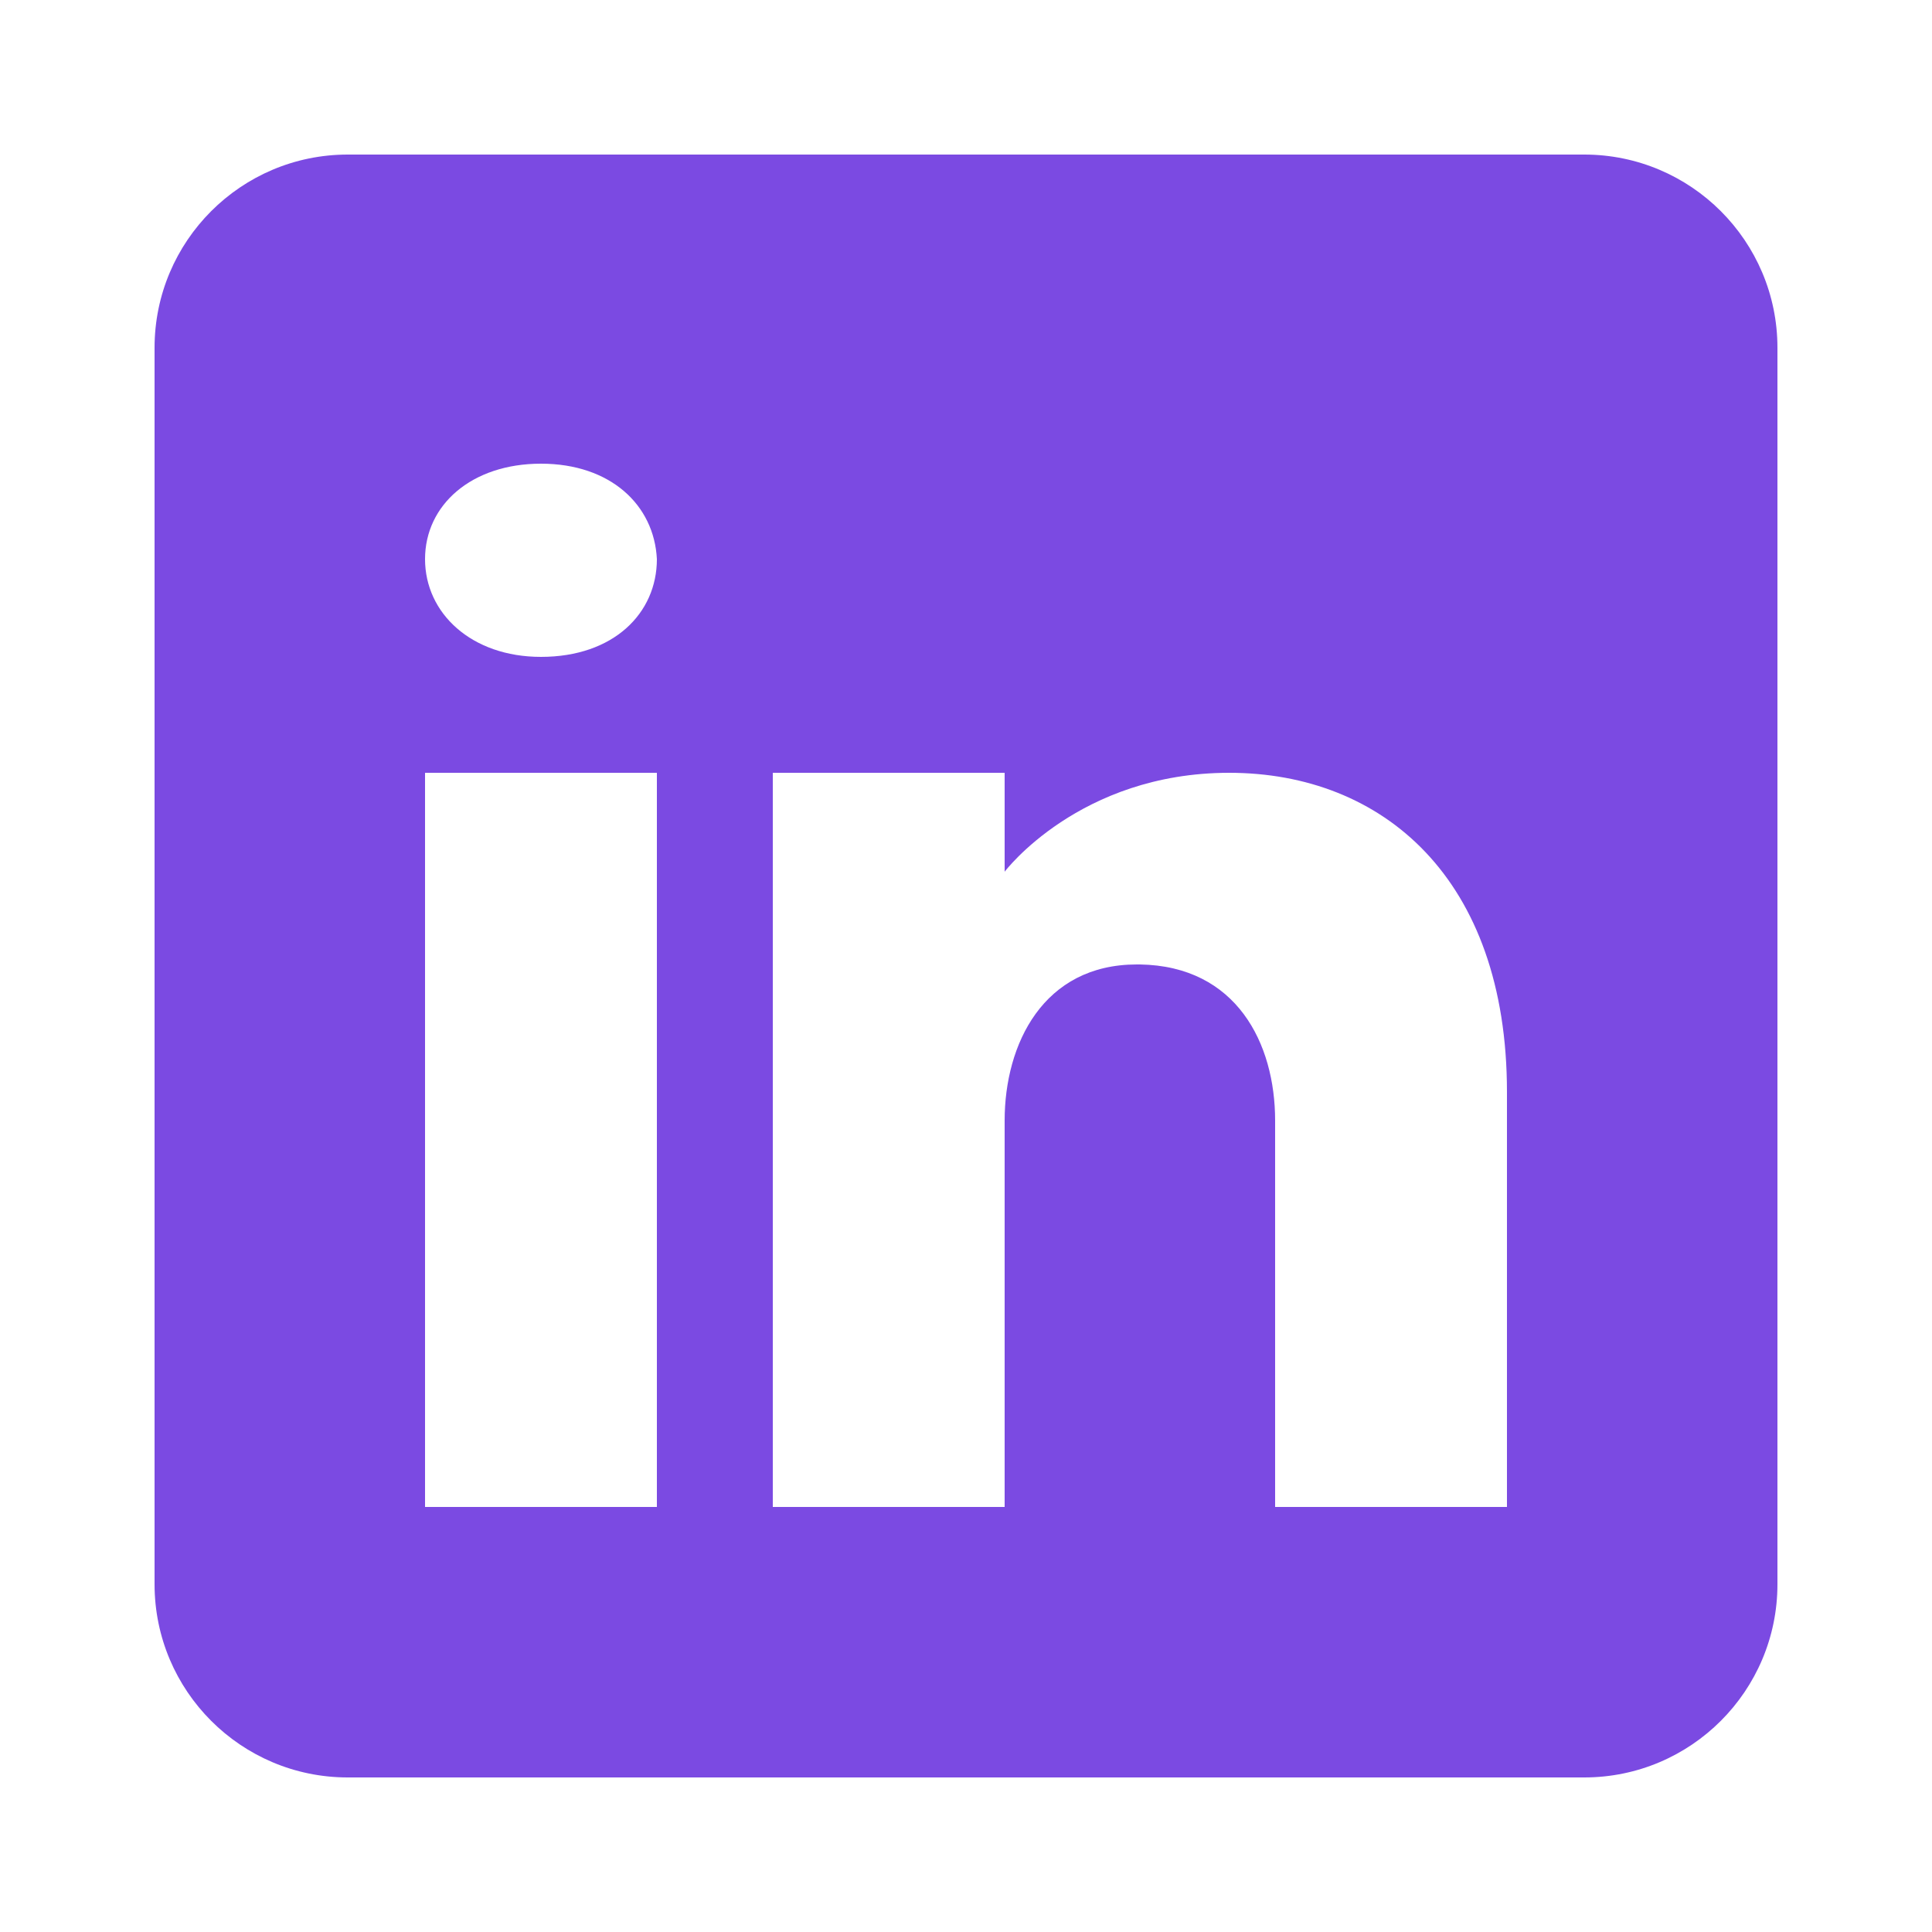
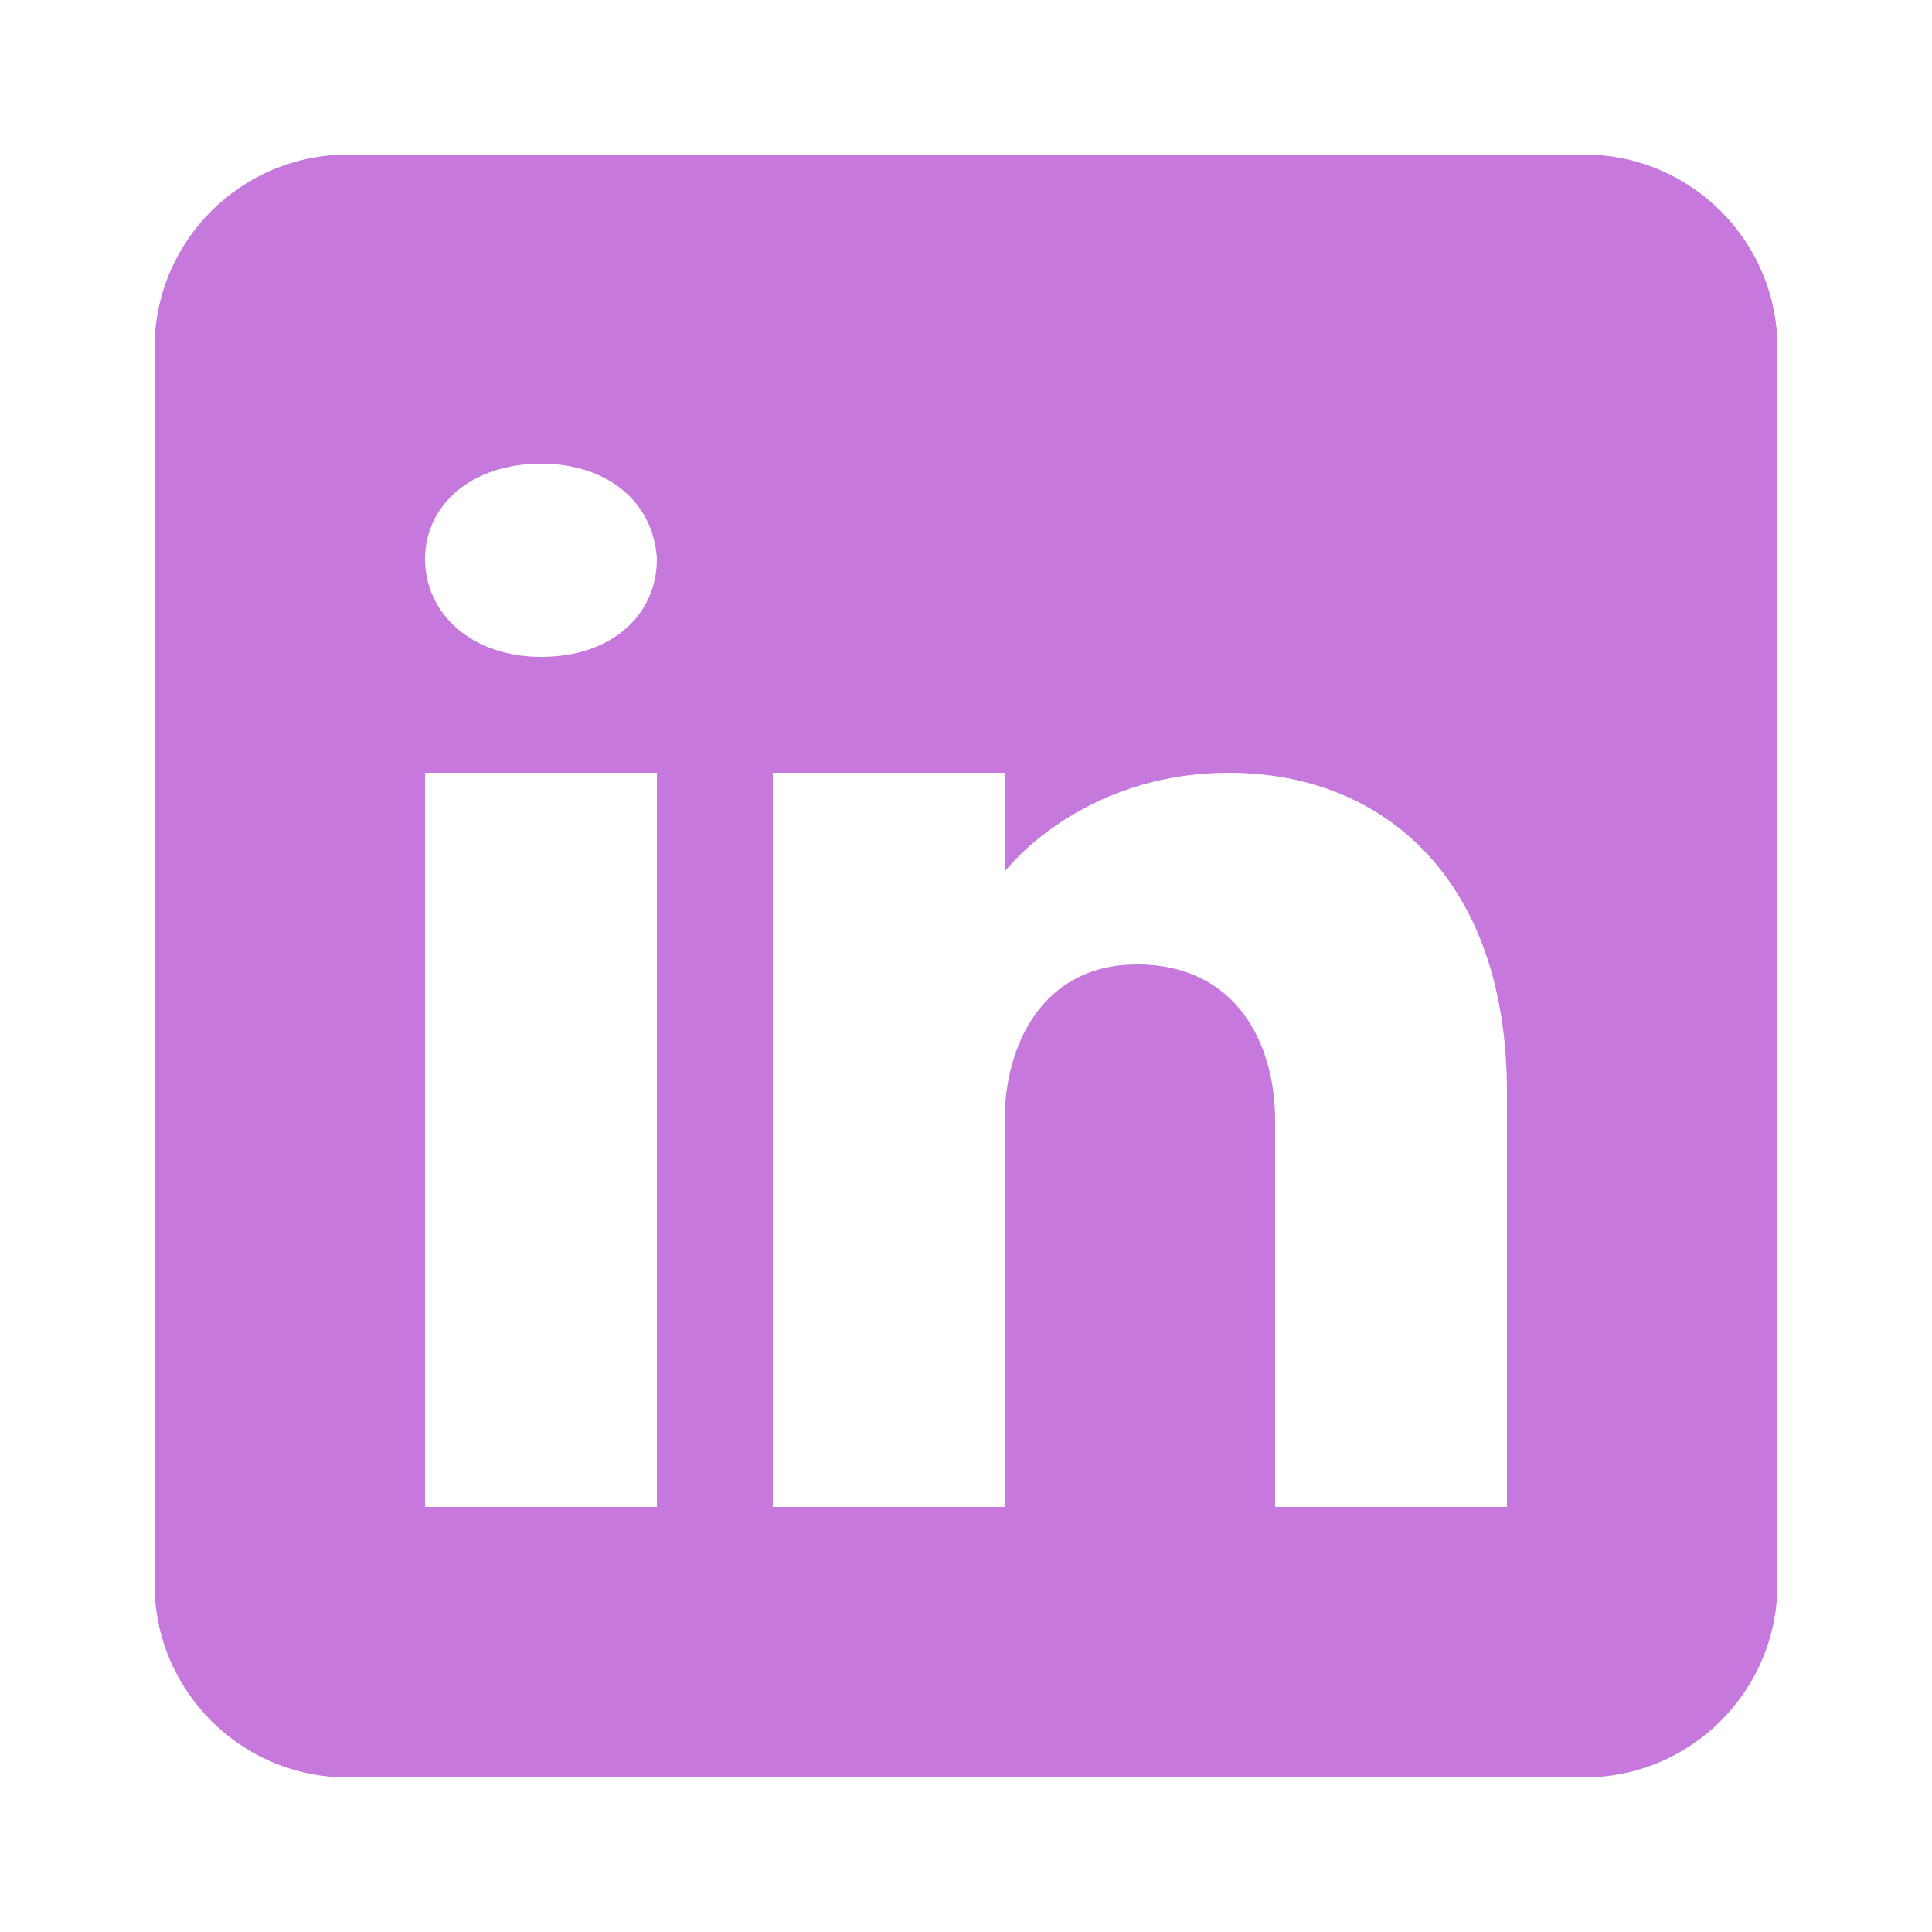
- <svg xmlns="http://www.w3.org/2000/svg" viewBox="0 0 50 50" fill="#7B4AE2">
+ <svg xmlns="http://www.w3.org/2000/svg" viewBox="0 0 50 50" fill="#c778dd">
  <path d="M41,4H9C6.24,4,4,6.24,4,9v32c0,2.76,2.24,5,5,5h32c2.76,0,5-2.24,5-5V9C46,6.24,43.76,4,41,4z M17,20v19h-6V20H17z M11,14.47c0-1.4,1.2-2.47,3-2.47s2.93,1.07,3,2.47c0,1.4-1.12,2.53-3,2.53C12.2,17,11,15.87,11,14.47z M39,39h-6c0,0,0-9.26,0-10 c0-2-1-4-3.5-4.04h-0.08C27,24.96,26,27.02,26,29c0,0.91,0,10,0,10h-6V20h6v2.56c0,0,1.93-2.56,5.81-2.56 c3.97,0,7.19,2.73,7.19,8.26V39z" />
</svg>
